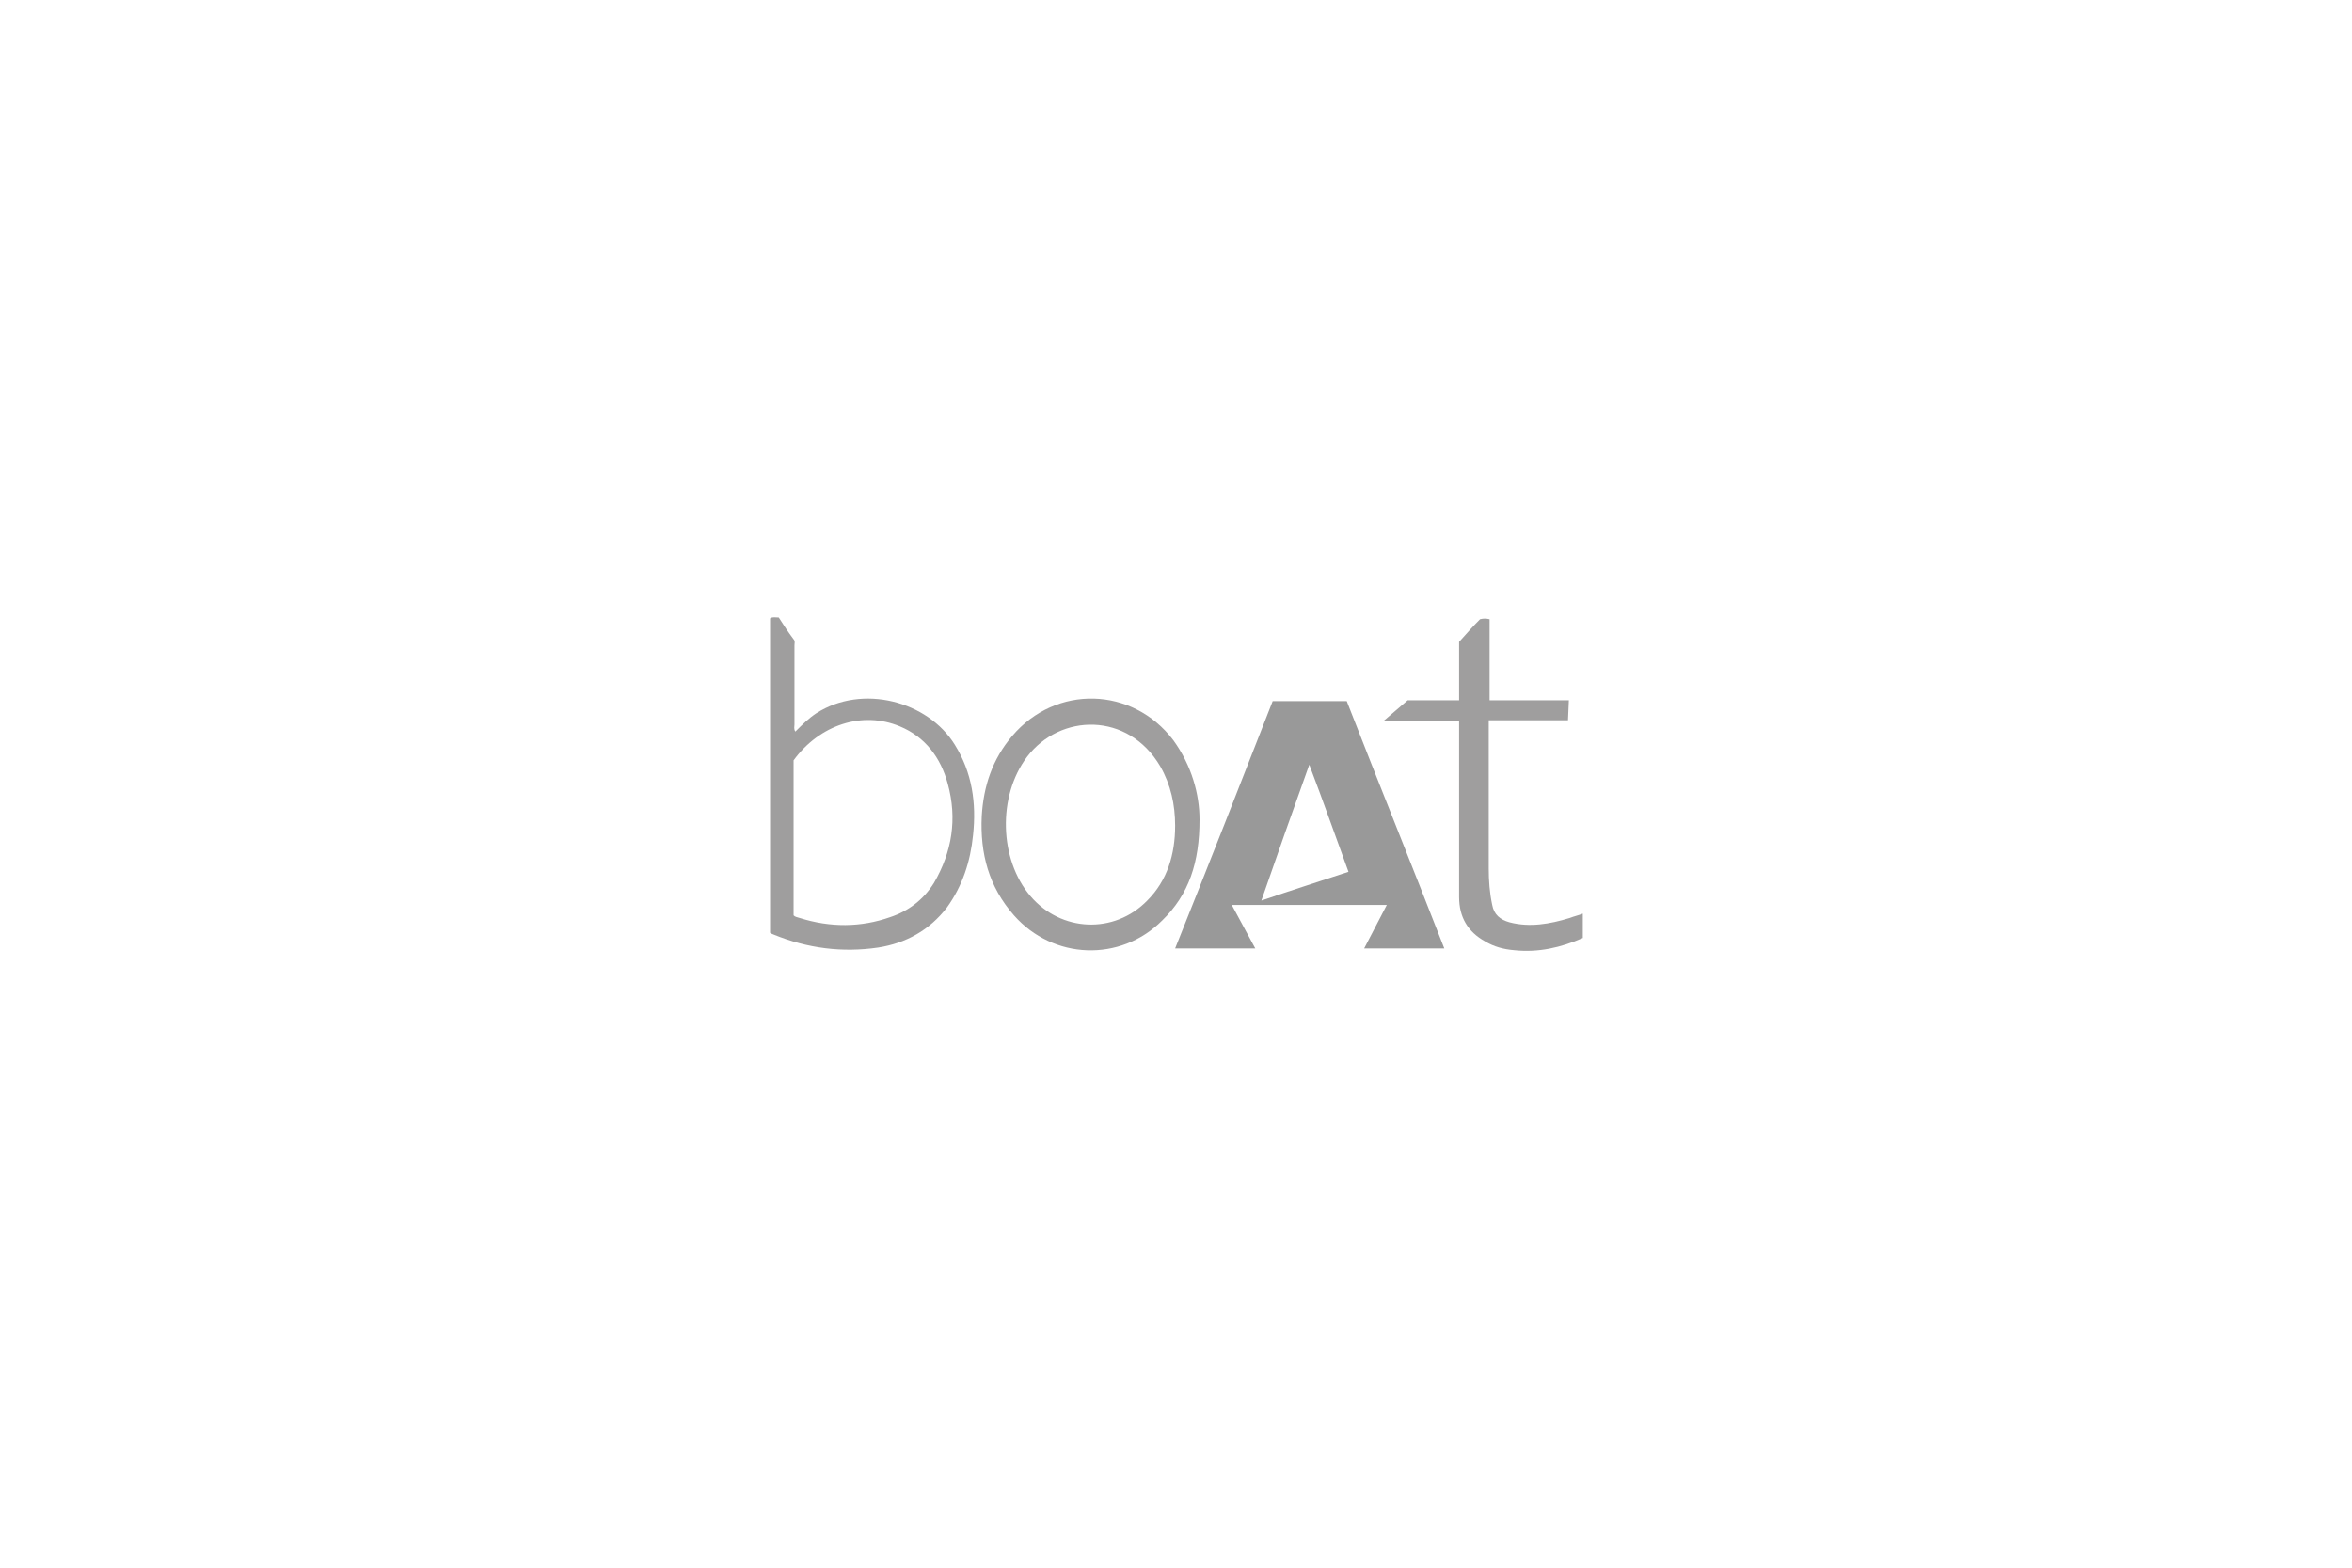
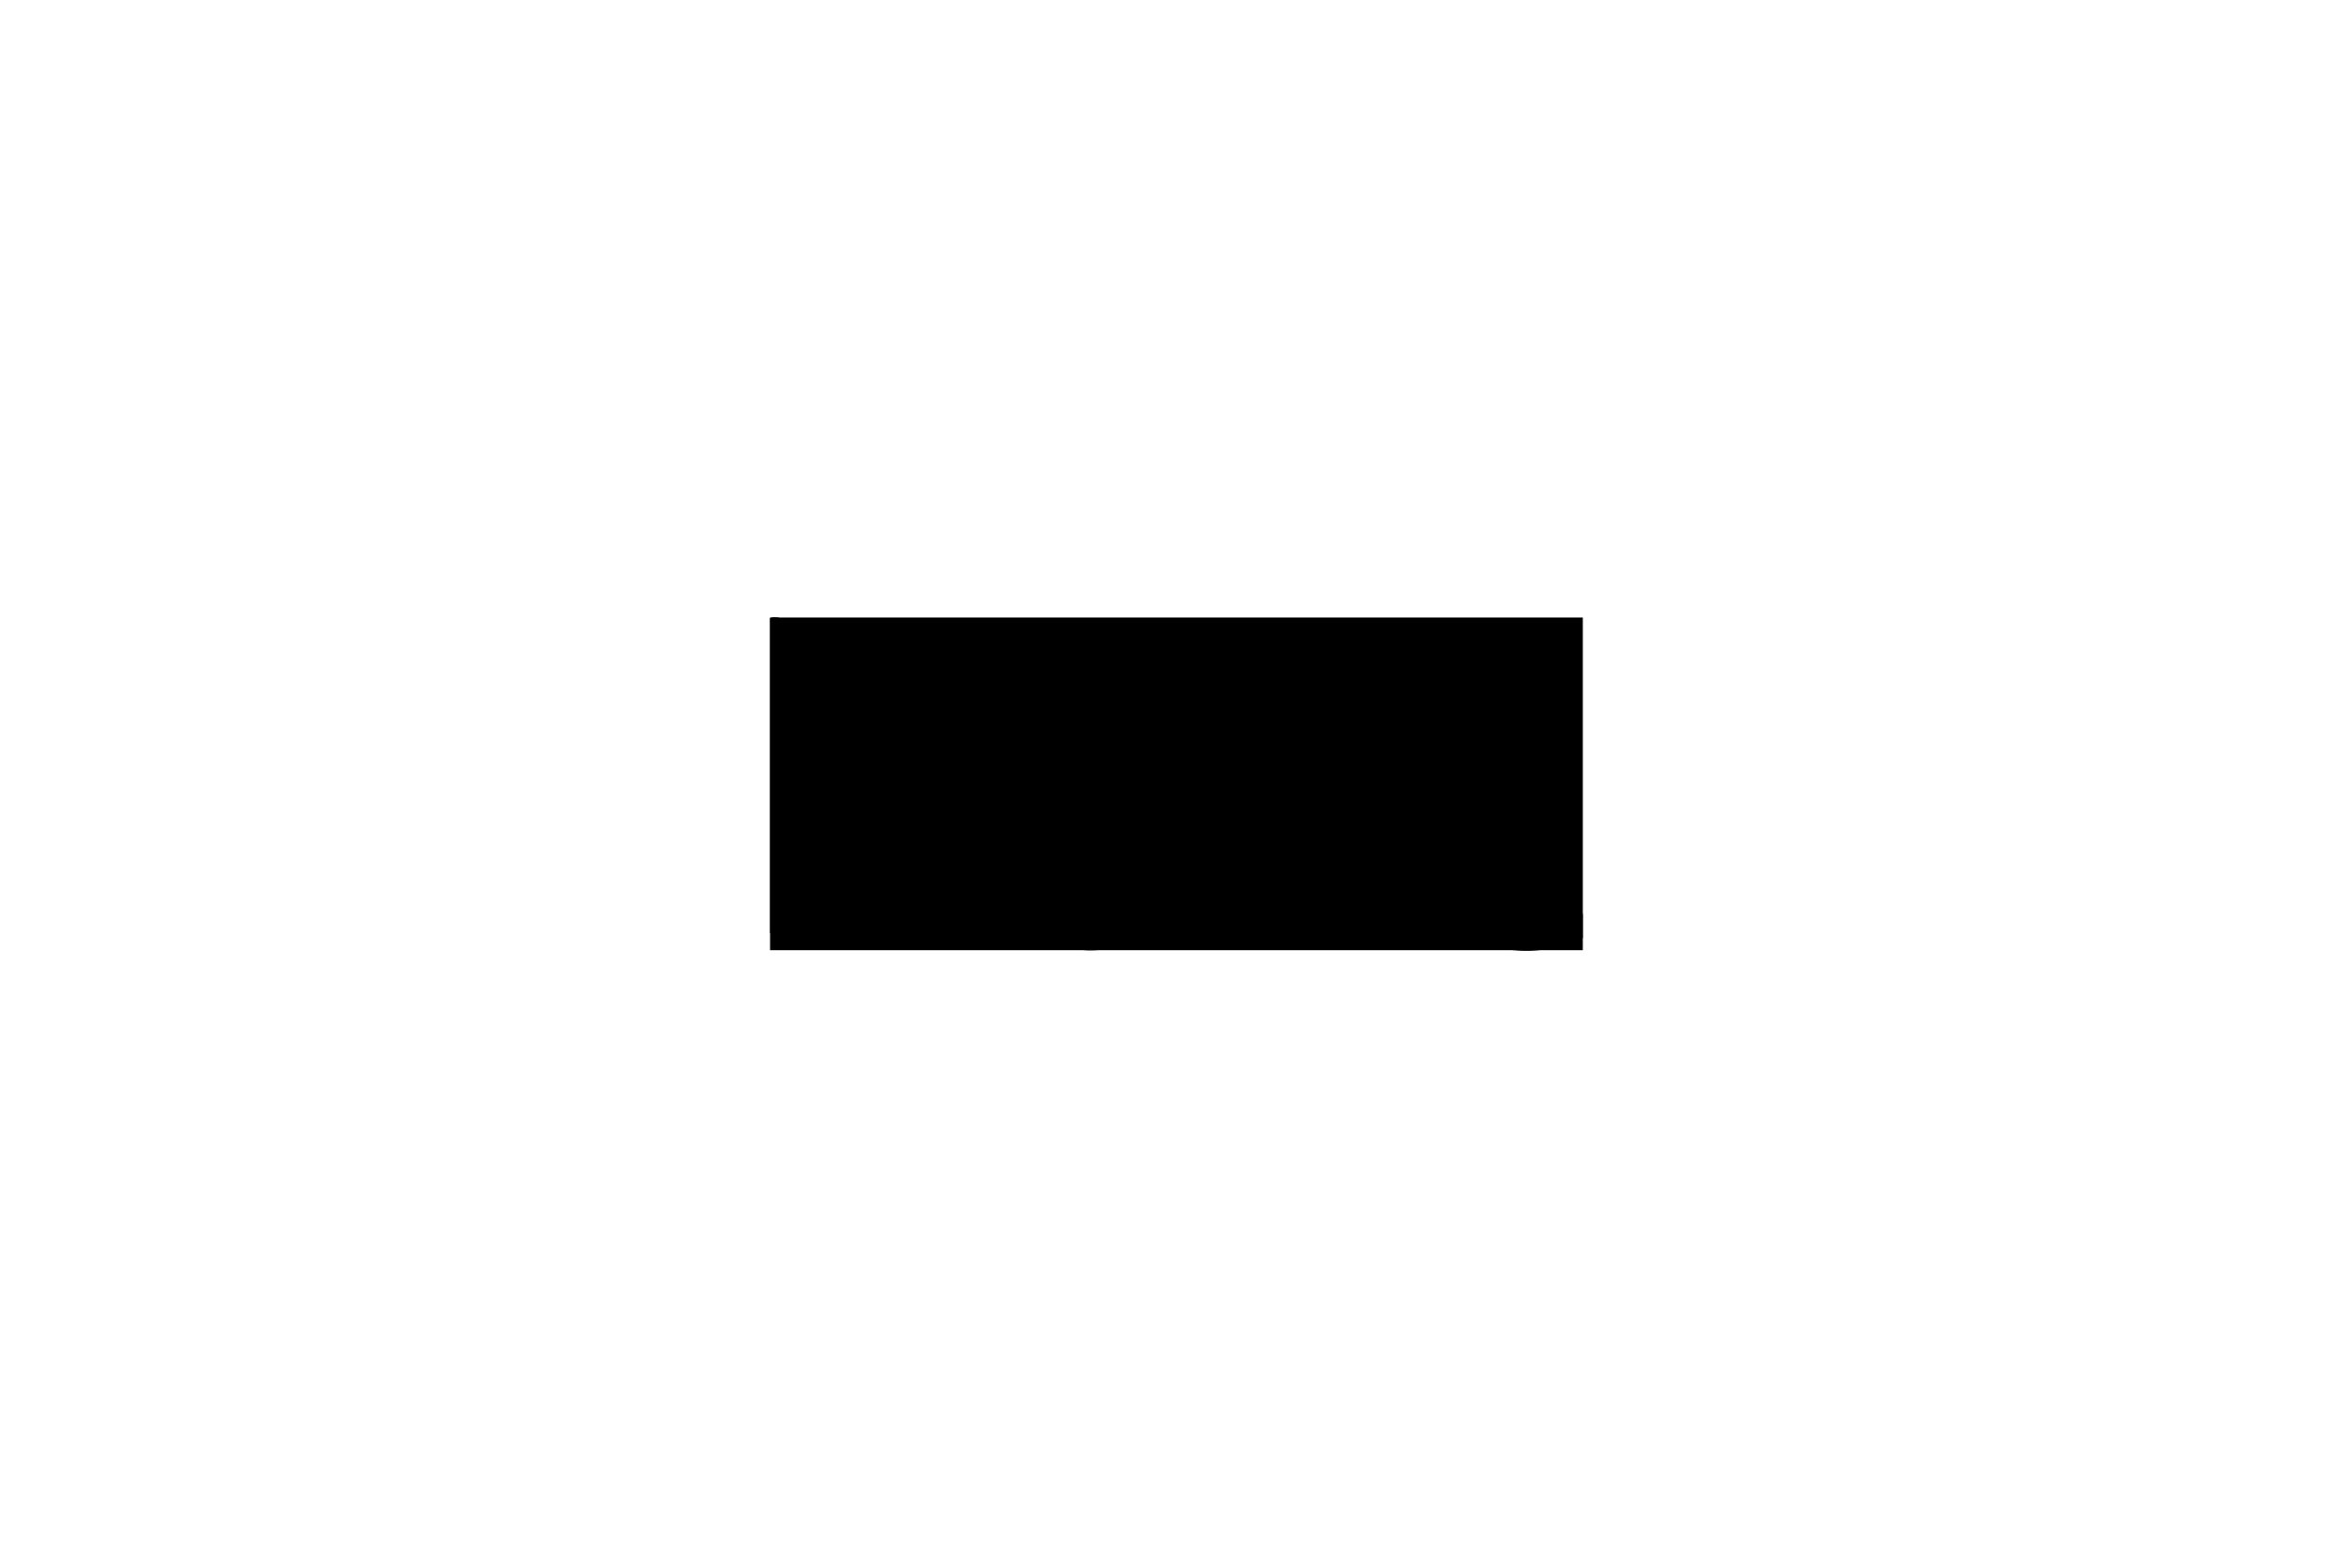
<svg xmlns="http://www.w3.org/2000/svg" version="1.1" id="Layer_1" x="0px" y="0px" viewBox="0 0 270 180" style="enable-background:new 0 0 270 180;" xml:space="preserve">
  <style type="text/css">
	.st0{fill:none;}
	.st1{fill:#020202;fill-opacity:0.4;}
	.st2{fill:#0F0E0E;fill-opacity:0.4;}
</style>
  <g>
-     <rect x="88.4" y="70.9" class="st0" width="93.3" height="38.2" />
-     <path class="st1" d="M154.6,80.5c3.7,9.5,7.5,18.9,11.2,28.4h-9.2c0.9-1.7,1.7-3.3,2.6-5h-17.8c0.9,1.7,1.8,3.3,2.7,5h-9.2   c3.8-9.5,7.5-18.9,11.2-28.4L154.6,80.5L154.6,80.5z M154.8,100.1c-1.5-4.1-2.9-8.1-4.5-12.3c-1.9,5.3-3.7,10.4-5.5,15.6   C148.3,102.2,151.5,101.2,154.8,100.1L154.8,100.1z" />
-     <path class="st2" d="M88.4,107.1V71c0.3-0.2,0.6-0.1,1-0.1c0.5,0.8,1.1,1.7,1.7,2.5c0.2,0.2,0.1,0.5,0.1,0.7c0,3,0,6.1,0,9.1   c0,0.2-0.1,0.5,0.1,0.8c0.8-0.8,1.5-1.5,2.4-2.1c5.3-3.4,12.8-1.4,15.9,3.6c2,3.2,2.5,6.7,2.1,10.4c-0.3,3-1.2,5.8-3,8.3   c-2,2.6-4.7,4.1-7.9,4.6c-4.1,0.6-8.1,0.1-12-1.5C88.6,107.2,88.5,107.2,88.4,107.1L88.4,107.1z M91.1,105.1   c0.2,0.2,0.4,0.2,0.7,0.3c3.5,1.1,7,1.1,10.4-0.1c2.1-0.7,3.8-2,5-3.9c2.1-3.6,2.7-7.4,1.6-11.4c-0.8-3-2.6-5.4-5.5-6.6   c-4.3-1.8-9.2-0.2-12.2,3.9V105.1L91.1,105.1z" />
-     <path class="st2" d="M137.7,94.1c0,4.9-1.2,8.6-4.3,11.6c-4.8,4.8-12.5,4.5-17-0.6c-2.9-3.3-3.9-7.1-3.7-11.4   c0.2-3.4,1.2-6.5,3.5-9.2c5-5.9,13.8-5.7,18.5,0.5C136.8,87.9,137.7,91.2,137.7,94.1L137.7,94.1z M134.9,94.8   c0-2.4-0.5-4.7-1.7-6.8c-3.7-6.3-11.5-6.1-15.3-1.1c-3.4,4.5-3.2,11.8,0.4,16c3.5,4.1,9.6,4.4,13.4,0.5   C134,101.1,134.9,98.1,134.9,94.8L134.9,94.8z" />
-     <path class="st2" d="M180,82.7h-9.1c0,0.3,0,0.5,0,0.7c0,5.4,0,10.9,0,16.3c0,1.4,0.1,2.8,0.4,4.2c0.2,1.1,0.9,1.7,2,2   c2.3,0.6,4.6,0.2,6.9-0.5c0.5-0.2,1-0.3,1.5-0.5v2.8c-2.5,1.1-5.1,1.7-7.9,1.4c-1.2-0.1-2.3-0.4-3.3-1c-2-1.1-3-2.8-3-5.1   c0-6.5,0-12.9,0-19.4v-0.8h-8.7l2.8-2.4h5.9v-6.7c0.8-0.9,1.6-1.8,2.4-2.6c0.4-0.1,0.7-0.1,1.1,0v9.3h9.1L180,82.7L180,82.7z" />
+     <rect x="88.4" y="70.9" className="st0" width="93.3" height="38.2" />
+     <path className="st1" d="M154.6,80.5c3.7,9.5,7.5,18.9,11.2,28.4h-9.2c0.9-1.7,1.7-3.3,2.6-5h-17.8c0.9,1.7,1.8,3.3,2.7,5h-9.2   c3.8-9.5,7.5-18.9,11.2-28.4L154.6,80.5L154.6,80.5z M154.8,100.1c-1.5-4.1-2.9-8.1-4.5-12.3c-1.9,5.3-3.7,10.4-5.5,15.6   C148.3,102.2,151.5,101.2,154.8,100.1L154.8,100.1z" />
+     <path className="st2" d="M88.4,107.1V71c0.3-0.2,0.6-0.1,1-0.1c0.5,0.8,1.1,1.7,1.7,2.5c0.2,0.2,0.1,0.5,0.1,0.7c0,3,0,6.1,0,9.1   c0,0.2-0.1,0.5,0.1,0.8c0.8-0.8,1.5-1.5,2.4-2.1c5.3-3.4,12.8-1.4,15.9,3.6c2,3.2,2.5,6.7,2.1,10.4c-0.3,3-1.2,5.8-3,8.3   c-2,2.6-4.7,4.1-7.9,4.6c-4.1,0.6-8.1,0.1-12-1.5C88.6,107.2,88.5,107.2,88.4,107.1L88.4,107.1z M91.1,105.1   c0.2,0.2,0.4,0.2,0.7,0.3c3.5,1.1,7,1.1,10.4-0.1c2.1-0.7,3.8-2,5-3.9c2.1-3.6,2.7-7.4,1.6-11.4c-0.8-3-2.6-5.4-5.5-6.6   c-4.3-1.8-9.2-0.2-12.2,3.9V105.1L91.1,105.1z" />
+     <path className="st2" d="M137.7,94.1c0,4.9-1.2,8.6-4.3,11.6c-4.8,4.8-12.5,4.5-17-0.6c-2.9-3.3-3.9-7.1-3.7-11.4   c0.2-3.4,1.2-6.5,3.5-9.2c5-5.9,13.8-5.7,18.5,0.5C136.8,87.9,137.7,91.2,137.7,94.1L137.7,94.1z M134.9,94.8   c0-2.4-0.5-4.7-1.7-6.8c-3.7-6.3-11.5-6.1-15.3-1.1c-3.4,4.5-3.2,11.8,0.4,16c3.5,4.1,9.6,4.4,13.4,0.5   C134,101.1,134.9,98.1,134.9,94.8L134.9,94.8z" />
+     <path className="st2" d="M180,82.7h-9.1c0,0.3,0,0.5,0,0.7c0,5.4,0,10.9,0,16.3c0,1.4,0.1,2.8,0.4,4.2c0.2,1.1,0.9,1.7,2,2   c2.3,0.6,4.6,0.2,6.9-0.5c0.5-0.2,1-0.3,1.5-0.5v2.8c-2.5,1.1-5.1,1.7-7.9,1.4c-1.2-0.1-2.3-0.4-3.3-1c-2-1.1-3-2.8-3-5.1   c0-6.5,0-12.9,0-19.4v-0.8h-8.7l2.8-2.4h5.9v-6.7c0.8-0.9,1.6-1.8,2.4-2.6c0.4-0.1,0.7-0.1,1.1,0v9.3h9.1L180,82.7L180,82.7z" />
  </g>
</svg>
